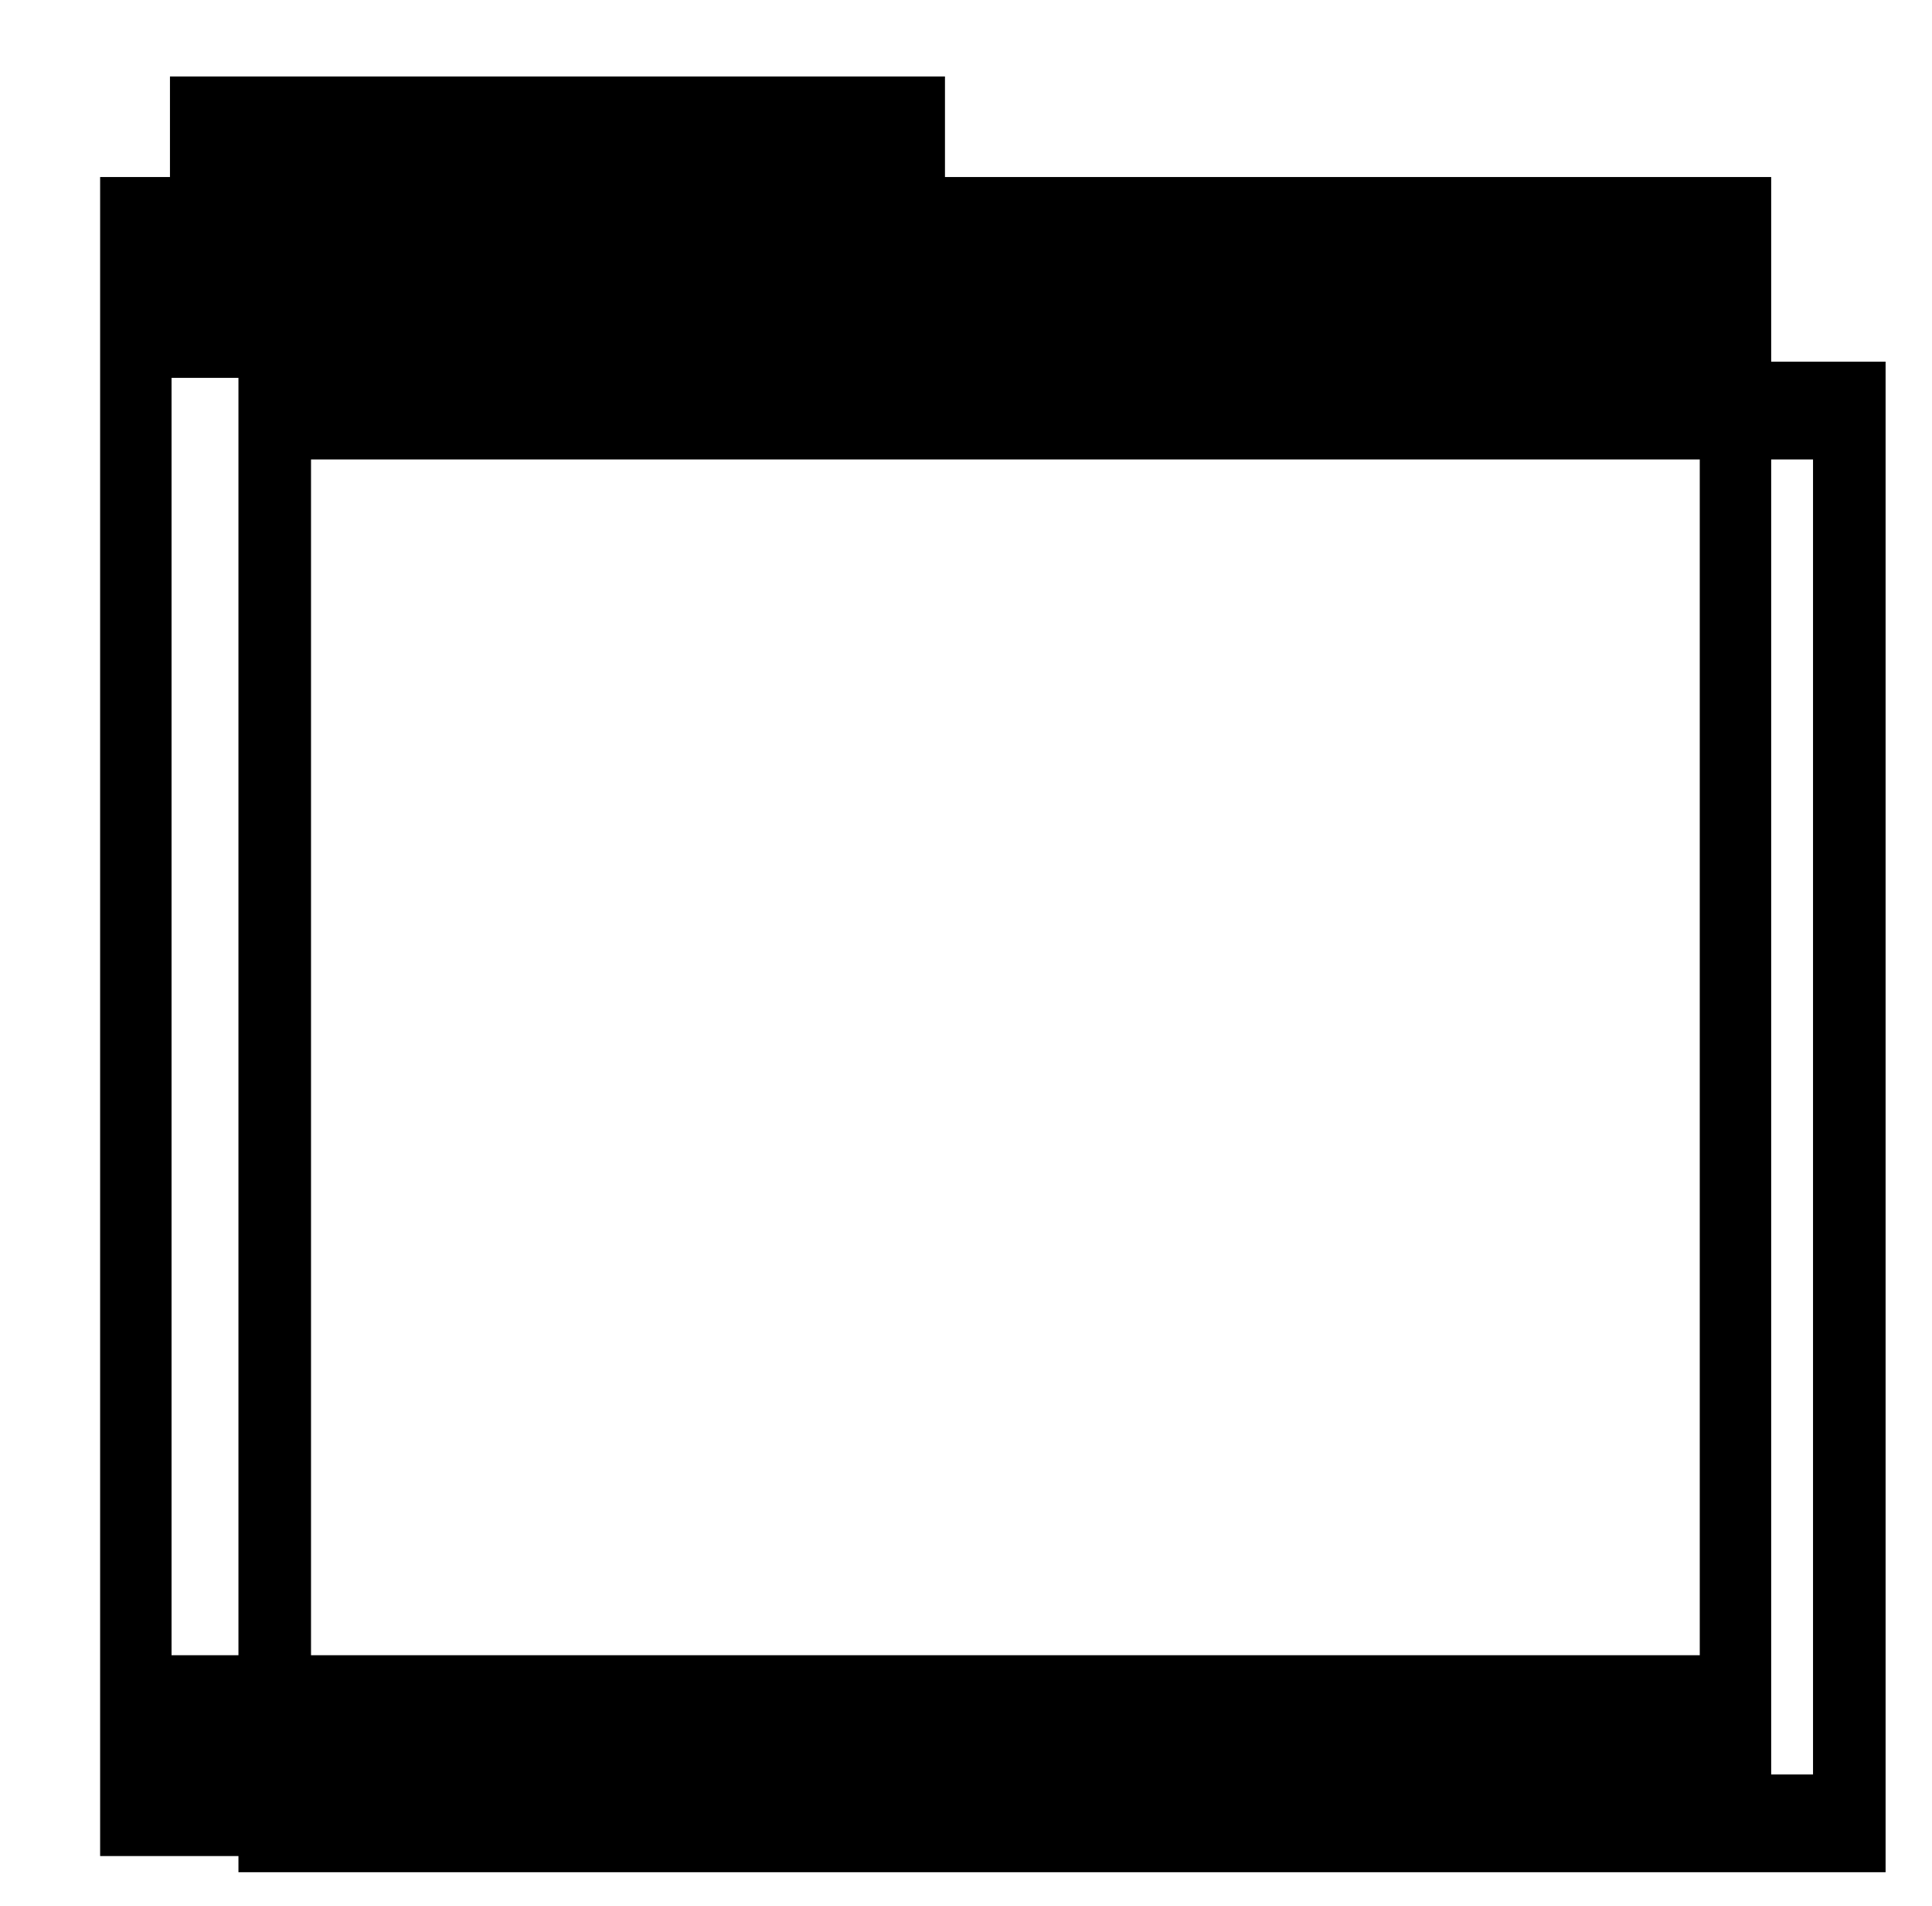
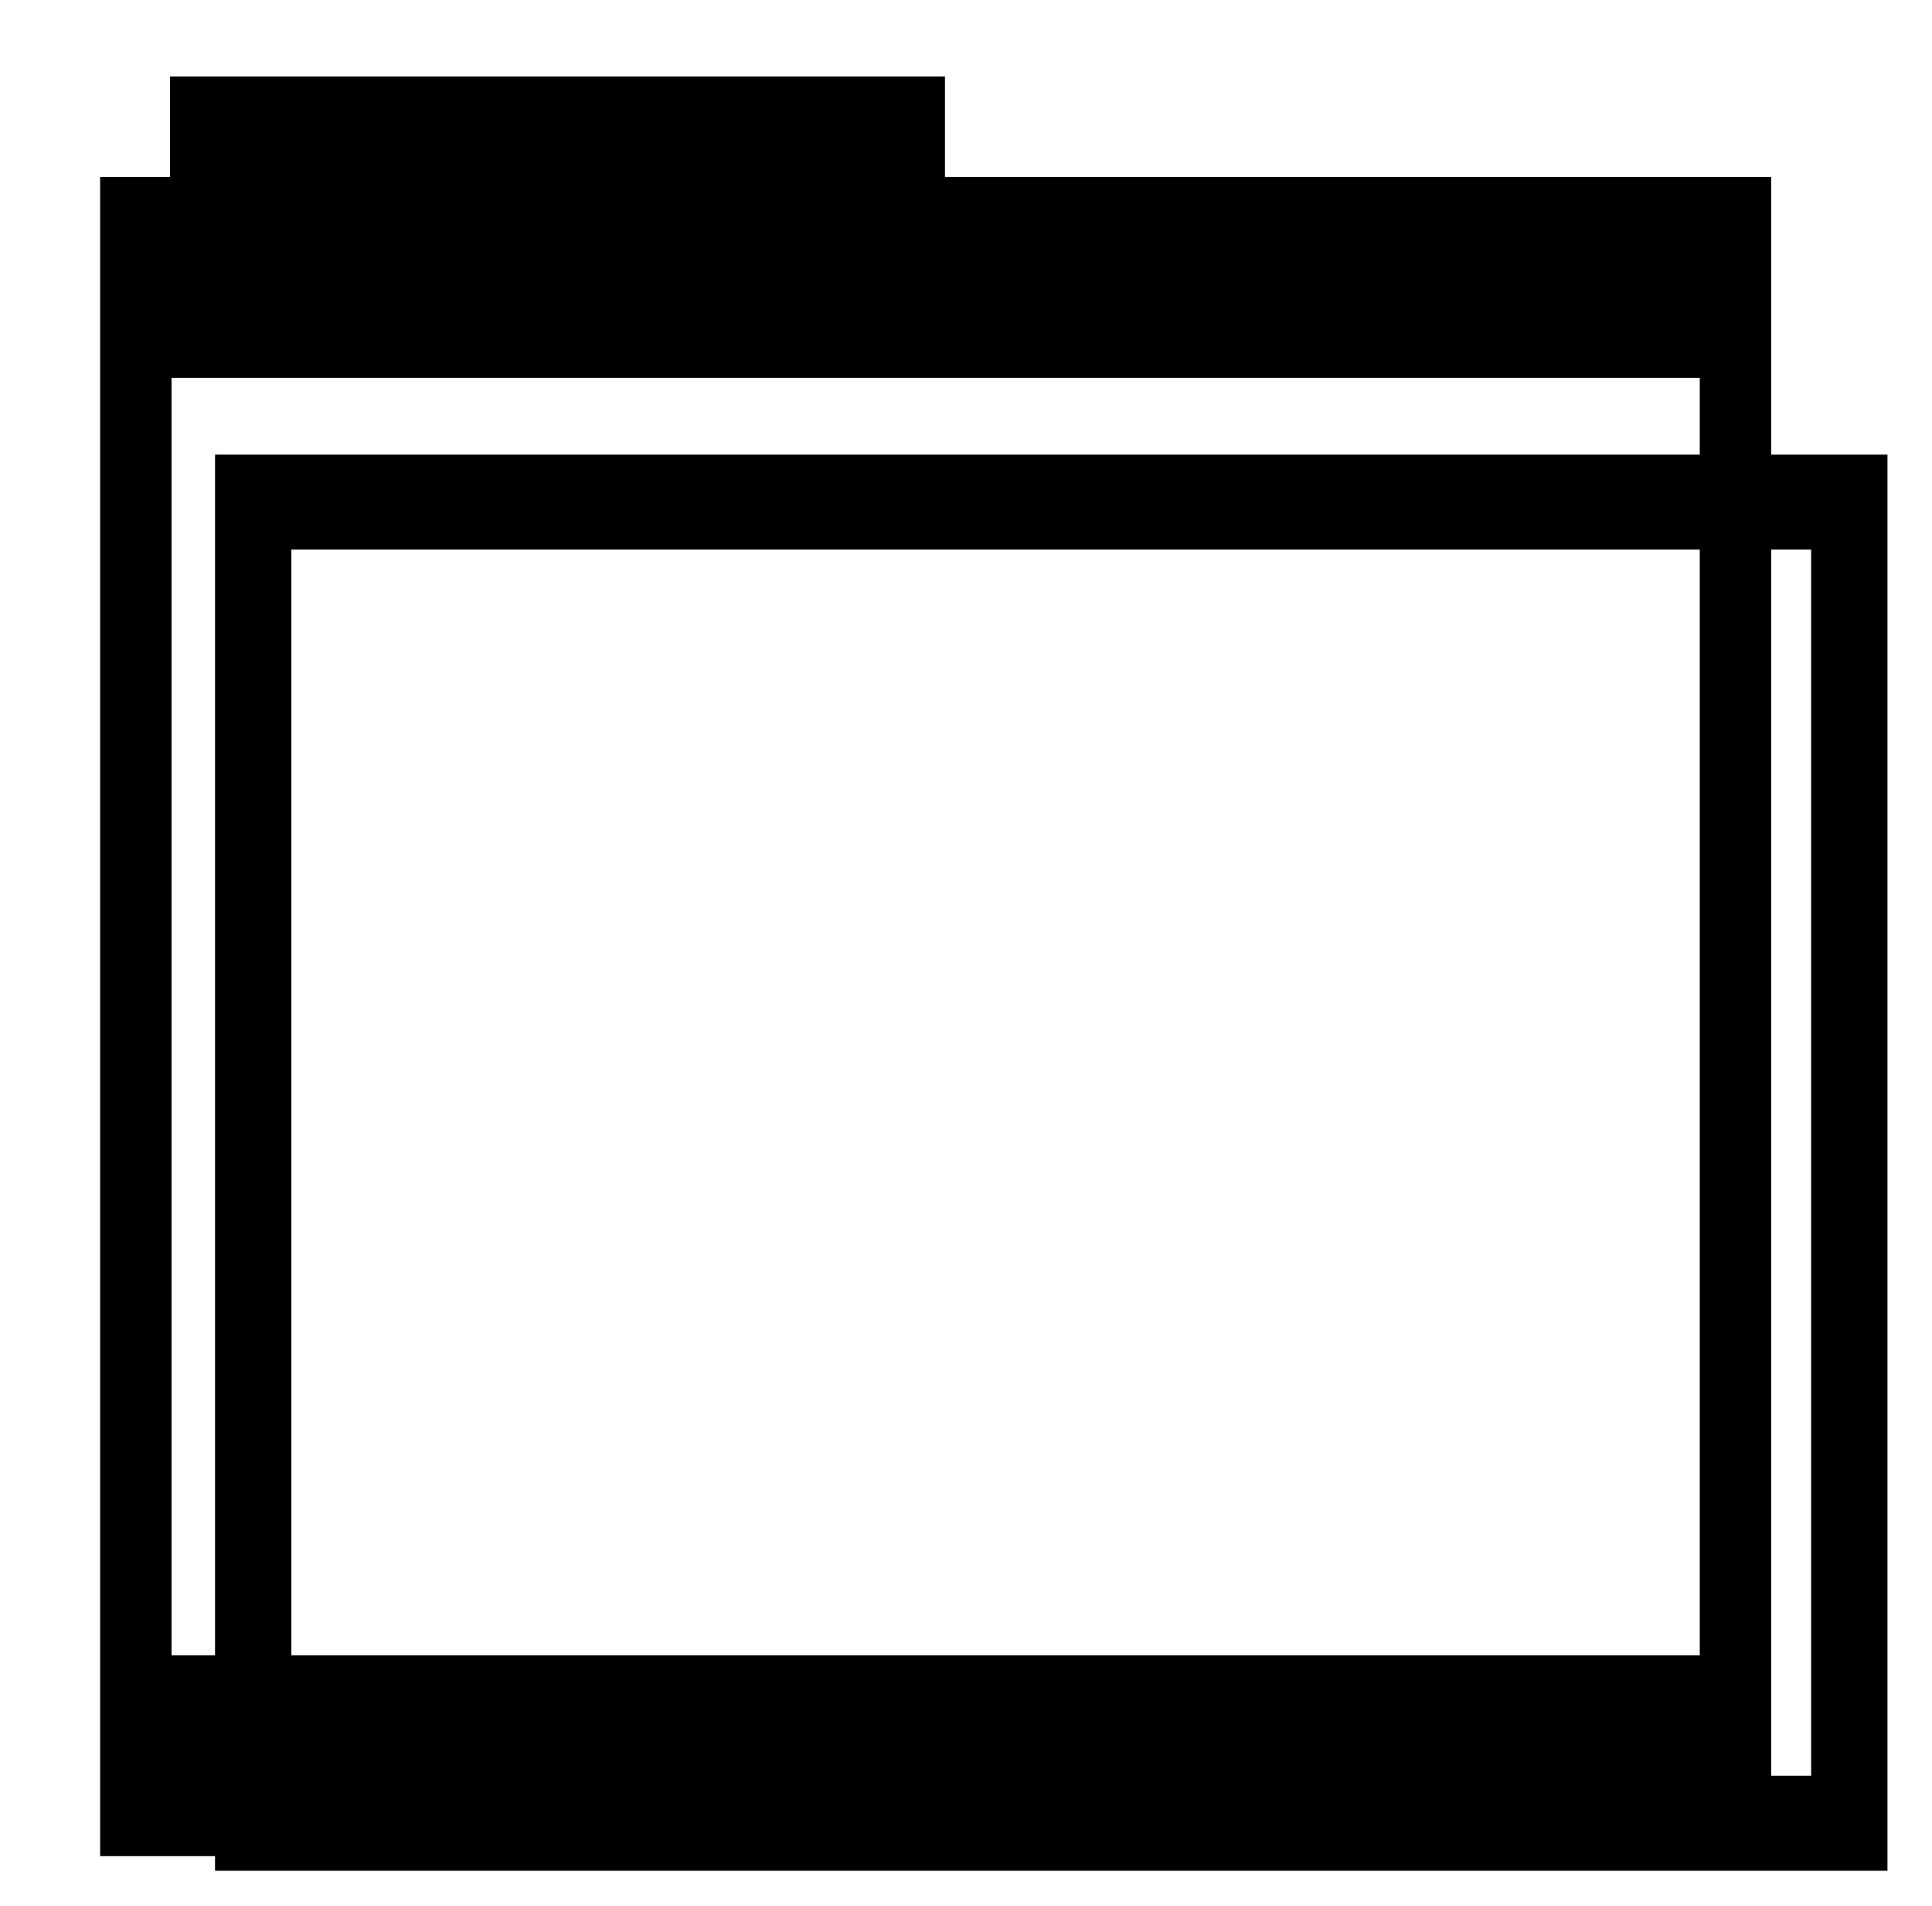
<svg xmlns="http://www.w3.org/2000/svg" width="100%" height="100%" viewBox="0 0 359 354" version="1.1" xml:space="preserve" style="fill-rule:evenodd;clip-rule:evenodd;stroke-linecap:square;stroke-miterlimit:1.5;">
  <g transform="matrix(1,0,0,1,-471.679,-446.164)">
    <g transform="matrix(1,0,0,1,-21,0)">
-       <g transform="matrix(0.767018,0,0,1.03375,359.492,142.9)">
-         <rect x="240.199" y="367.152" width="381.457" height="253.907" style="fill:none;stroke:black;stroke-width:17.58px;" />
+       <g transform="matrix(0.777504,0,0,0.966794,352.973,184.482)">
+         <rect x="240.199" y="367.152" width="381.457" height="253.907" style="fill:none;stroke:black;stroke-width:18.24px;" />
      </g>
    </g>
    <g transform="matrix(1,0,0,1,-21,0)">
      <g transform="matrix(2.22636,0,0,6.26048,-41.9408,-1523.66)">
        <rect x="251.469" y="322.878" width="133.51" height="43.868" style="fill:none;stroke:black;stroke-width:5.96px;" />
      </g>
    </g>
    <g transform="matrix(1,0,0,1,-21,0)">
      <g transform="matrix(0.832332,0,0,0.558205,331.398,291.171)">
        <rect x="251.469" y="322.878" width="133.51" height="43.868" style="fill:none;stroke:black;stroke-width:39.51px;" />
      </g>
    </g>
  </g>
</svg>
